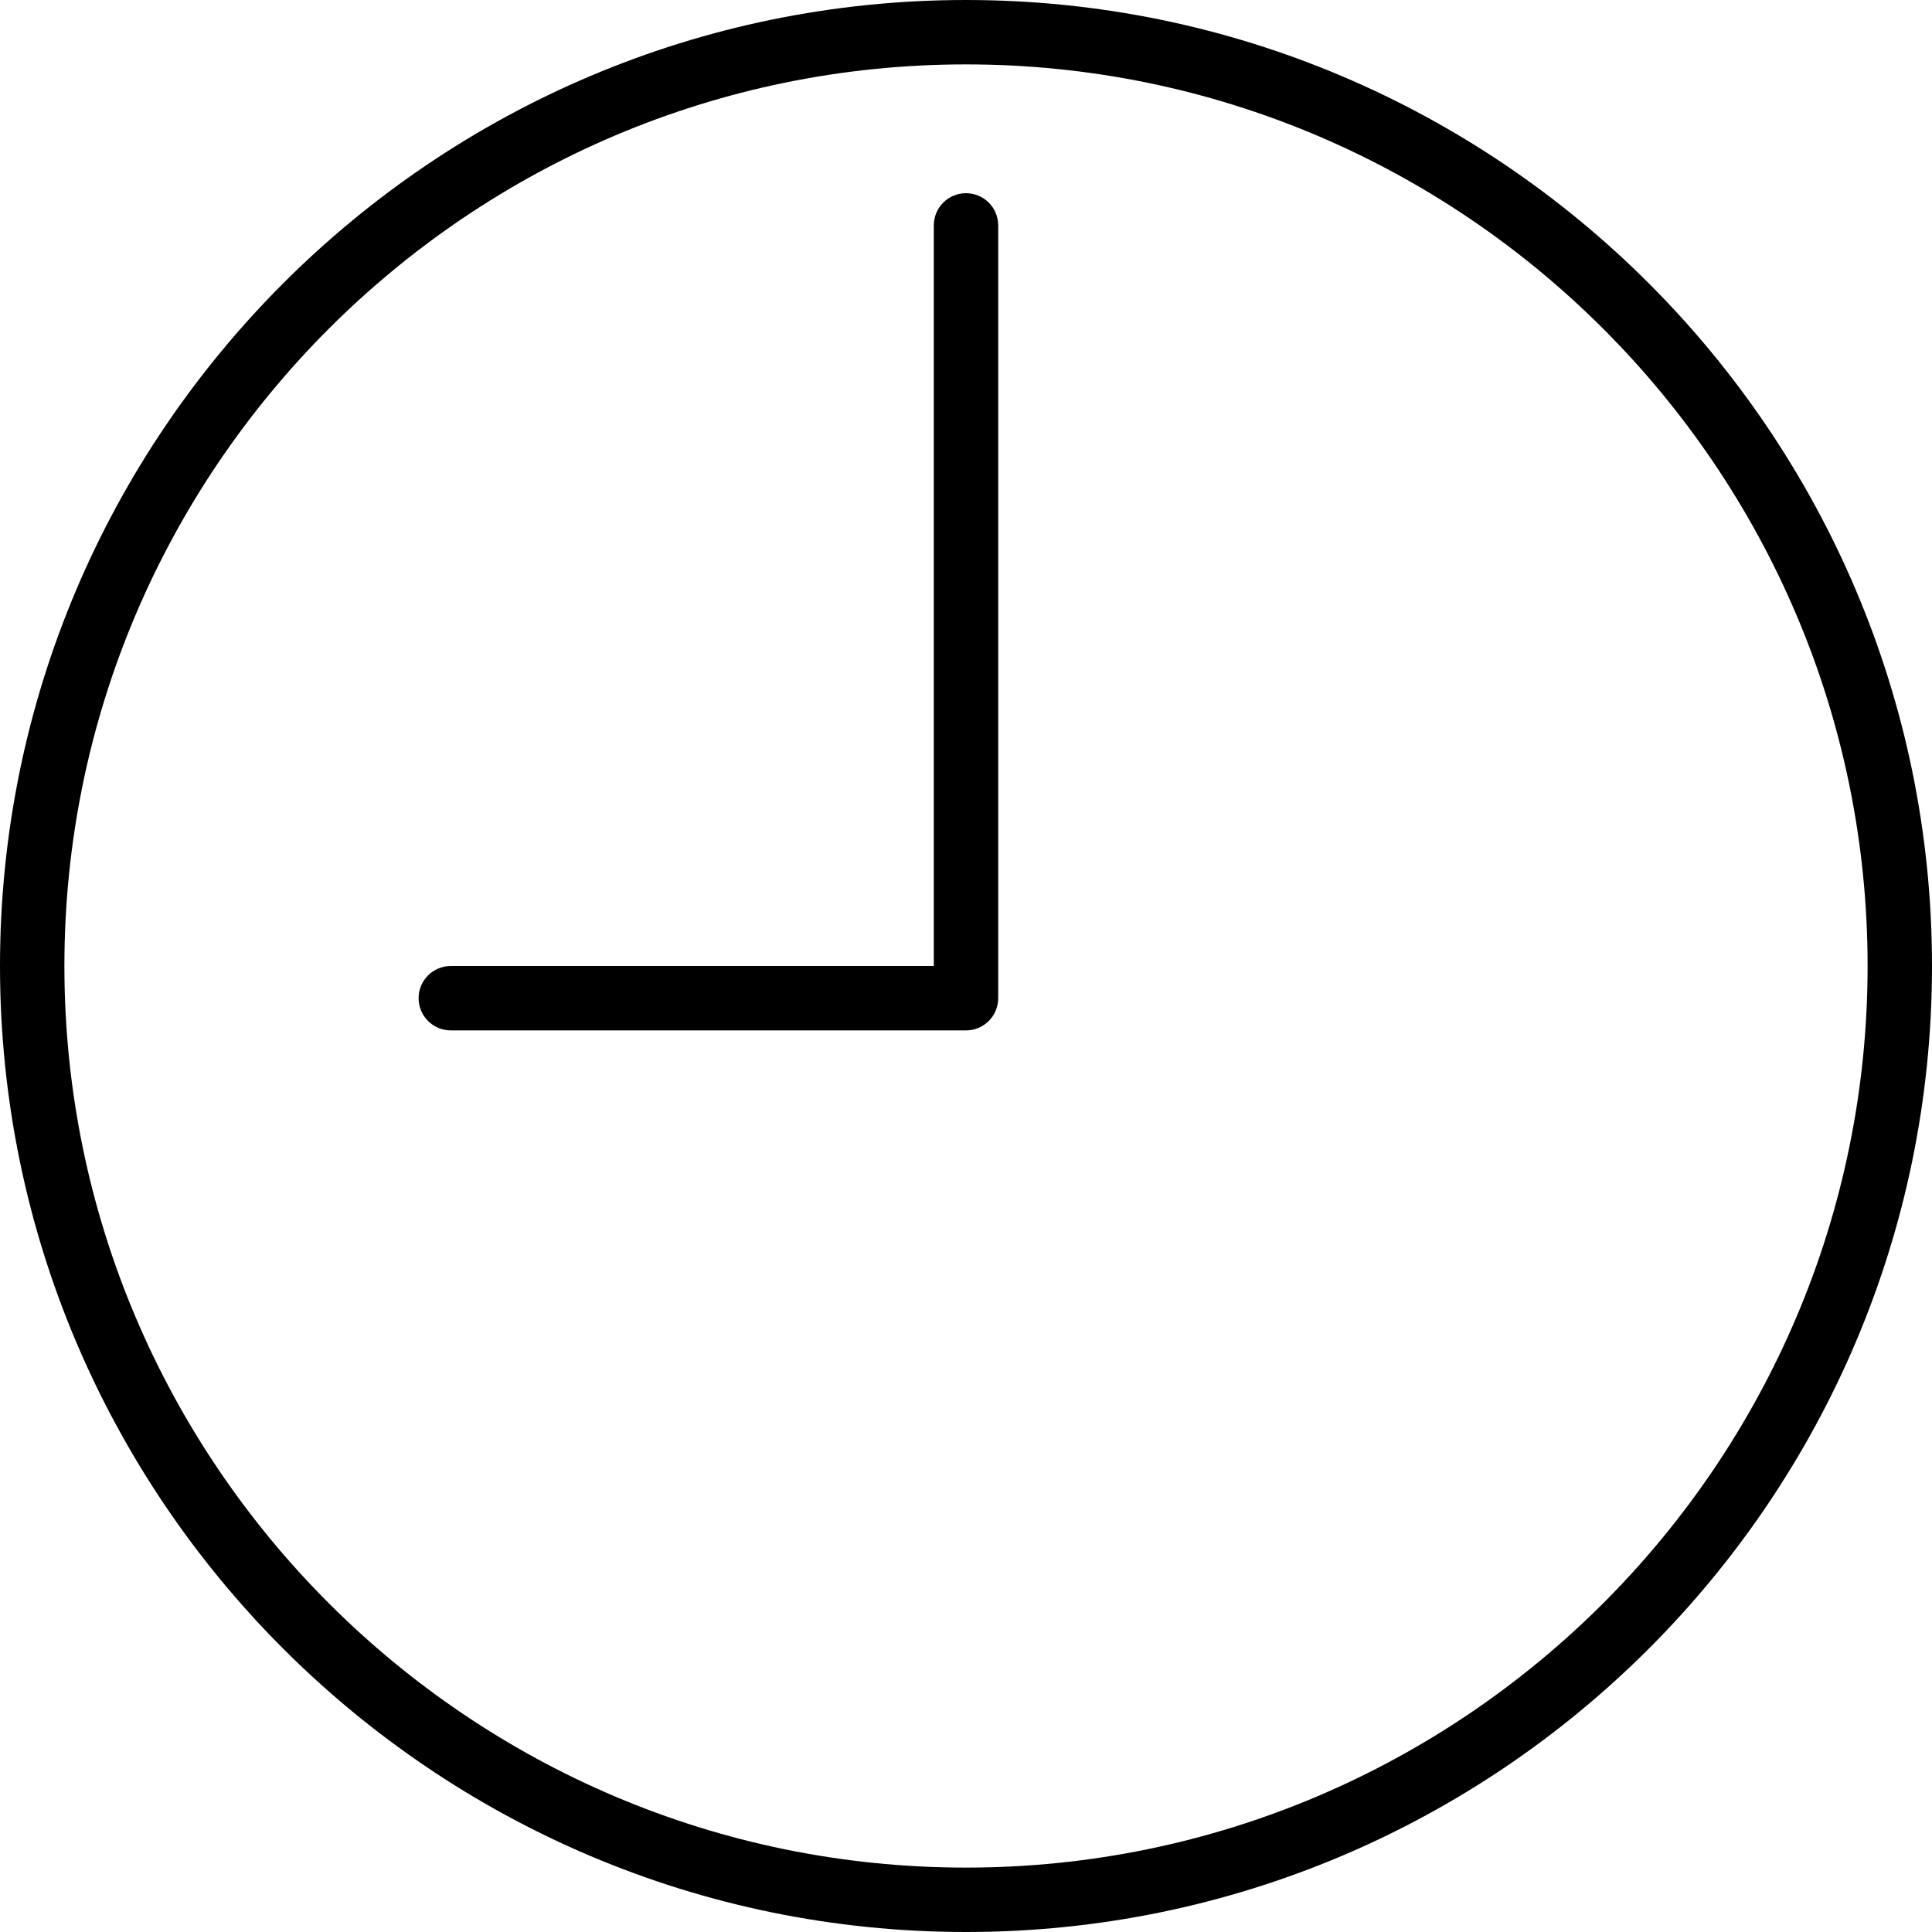
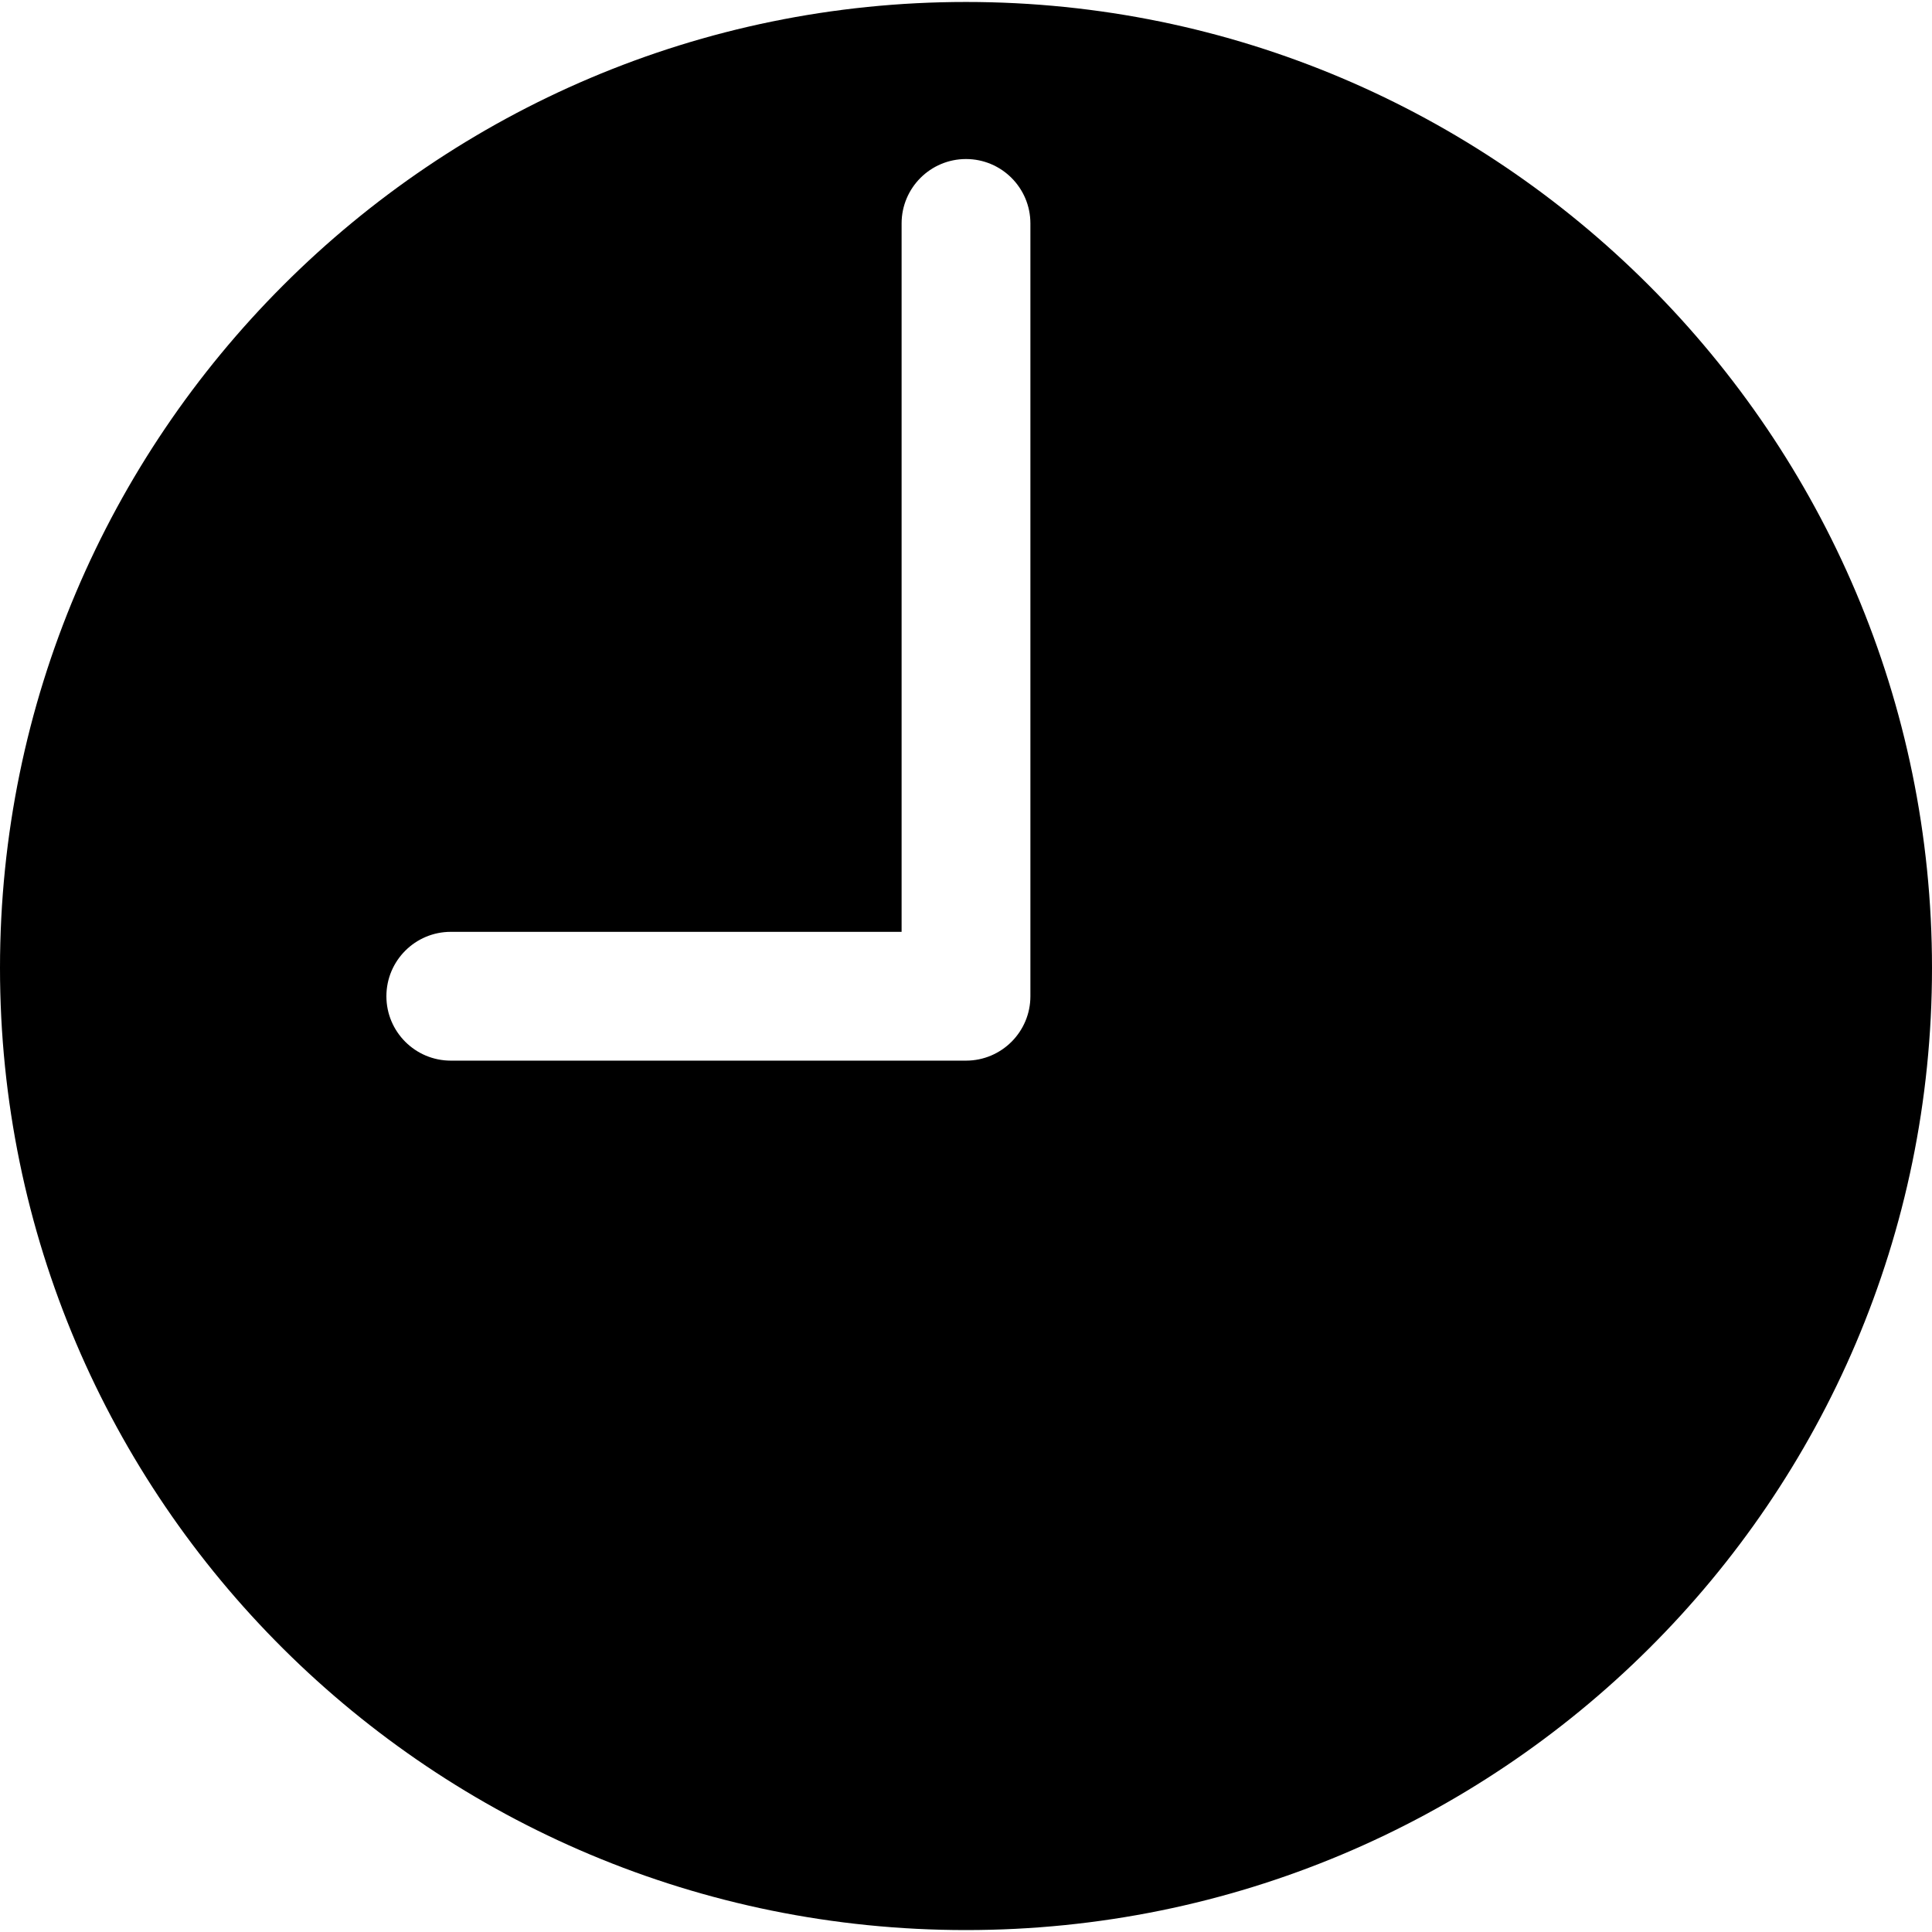
- <svg xmlns="http://www.w3.org/2000/svg" version="1.1" id="Capa_1" x="0px" y="0px" viewBox="0 0 60 60" style="enable-background:new 0 0 60 60;" xml:space="preserve" width="512px" height="512px">
+ <svg xmlns="http://www.w3.org/2000/svg" version="1.1" id="Capa_1" x="0px" y="0px" viewBox="0 0 60 60" style="enable-background:new 0 0 60 60;" xml:space="preserve" width="512px" height="512px" class="">
  <g>
-     <g>
-       <path d="M30,0C13.458,0,0,13.458,0,30s13.458,30,30,30s30-13.458,30-30S46.542,0,30,0z M30,58C14.561,58,2,45.439,2,30   S14.561,2,30,2s28,12.561,28,28S45.439,58,30,58z" data-original="#000000" class="active-path" fill="#000000" />
-       <path d="M30,6c-0.552,0-1,0.447-1,1v23H14c-0.552,0-1,0.447-1,1s0.448,1,1,1h16c0.552,0,1-0.447,1-1V7C31,6.447,30.552,6,30,6z" data-original="#000000" class="active-path" fill="#000000" />
-     </g>
+     <path d="M30,0.061c-16.542,0-30,13.458-30,30s13.458,29.879,30,29.879s30-13.337,30-29.879S46.542,0.061,30,0.061z M32,30.939  c0,1.104-0.896,2-2,2H14c-1.104,0-2-0.896-2-2s0.896-2,2-2h14v-22c0-1.104,0.896-2,2-2s2,0.896,2,2V30.939z" data-original="#000000" class="active-path" />
  </g>
</svg>
